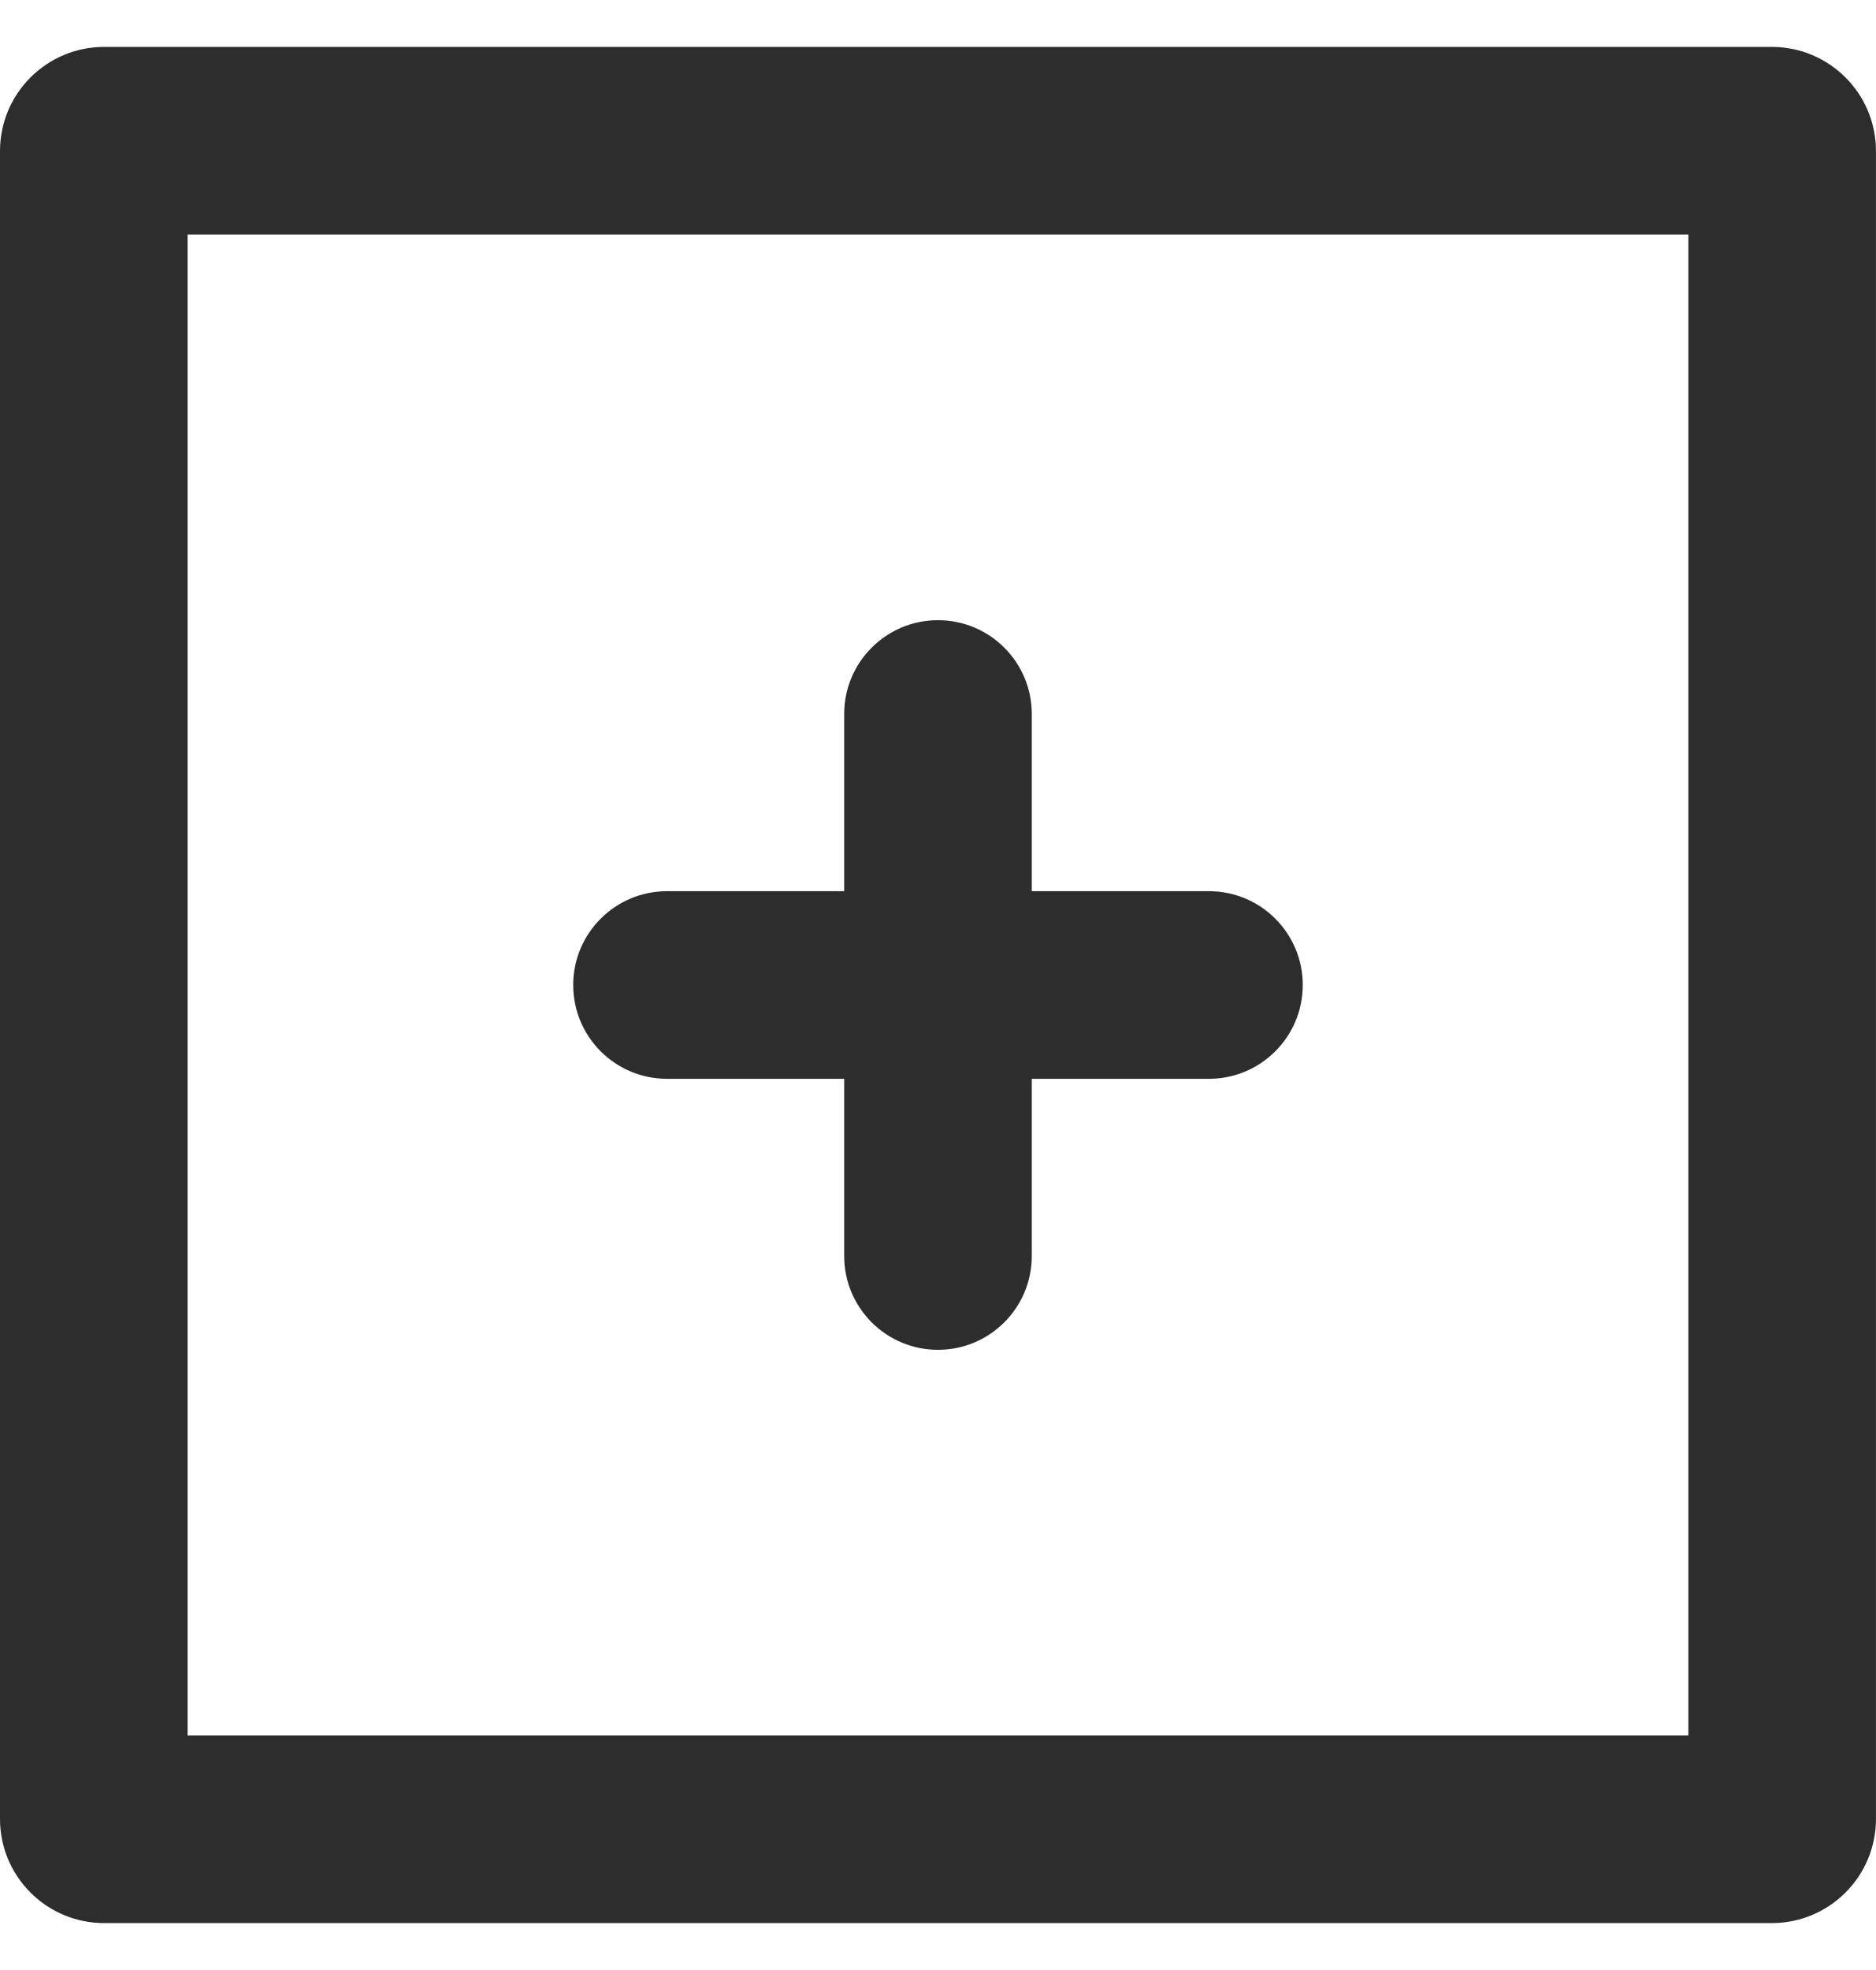
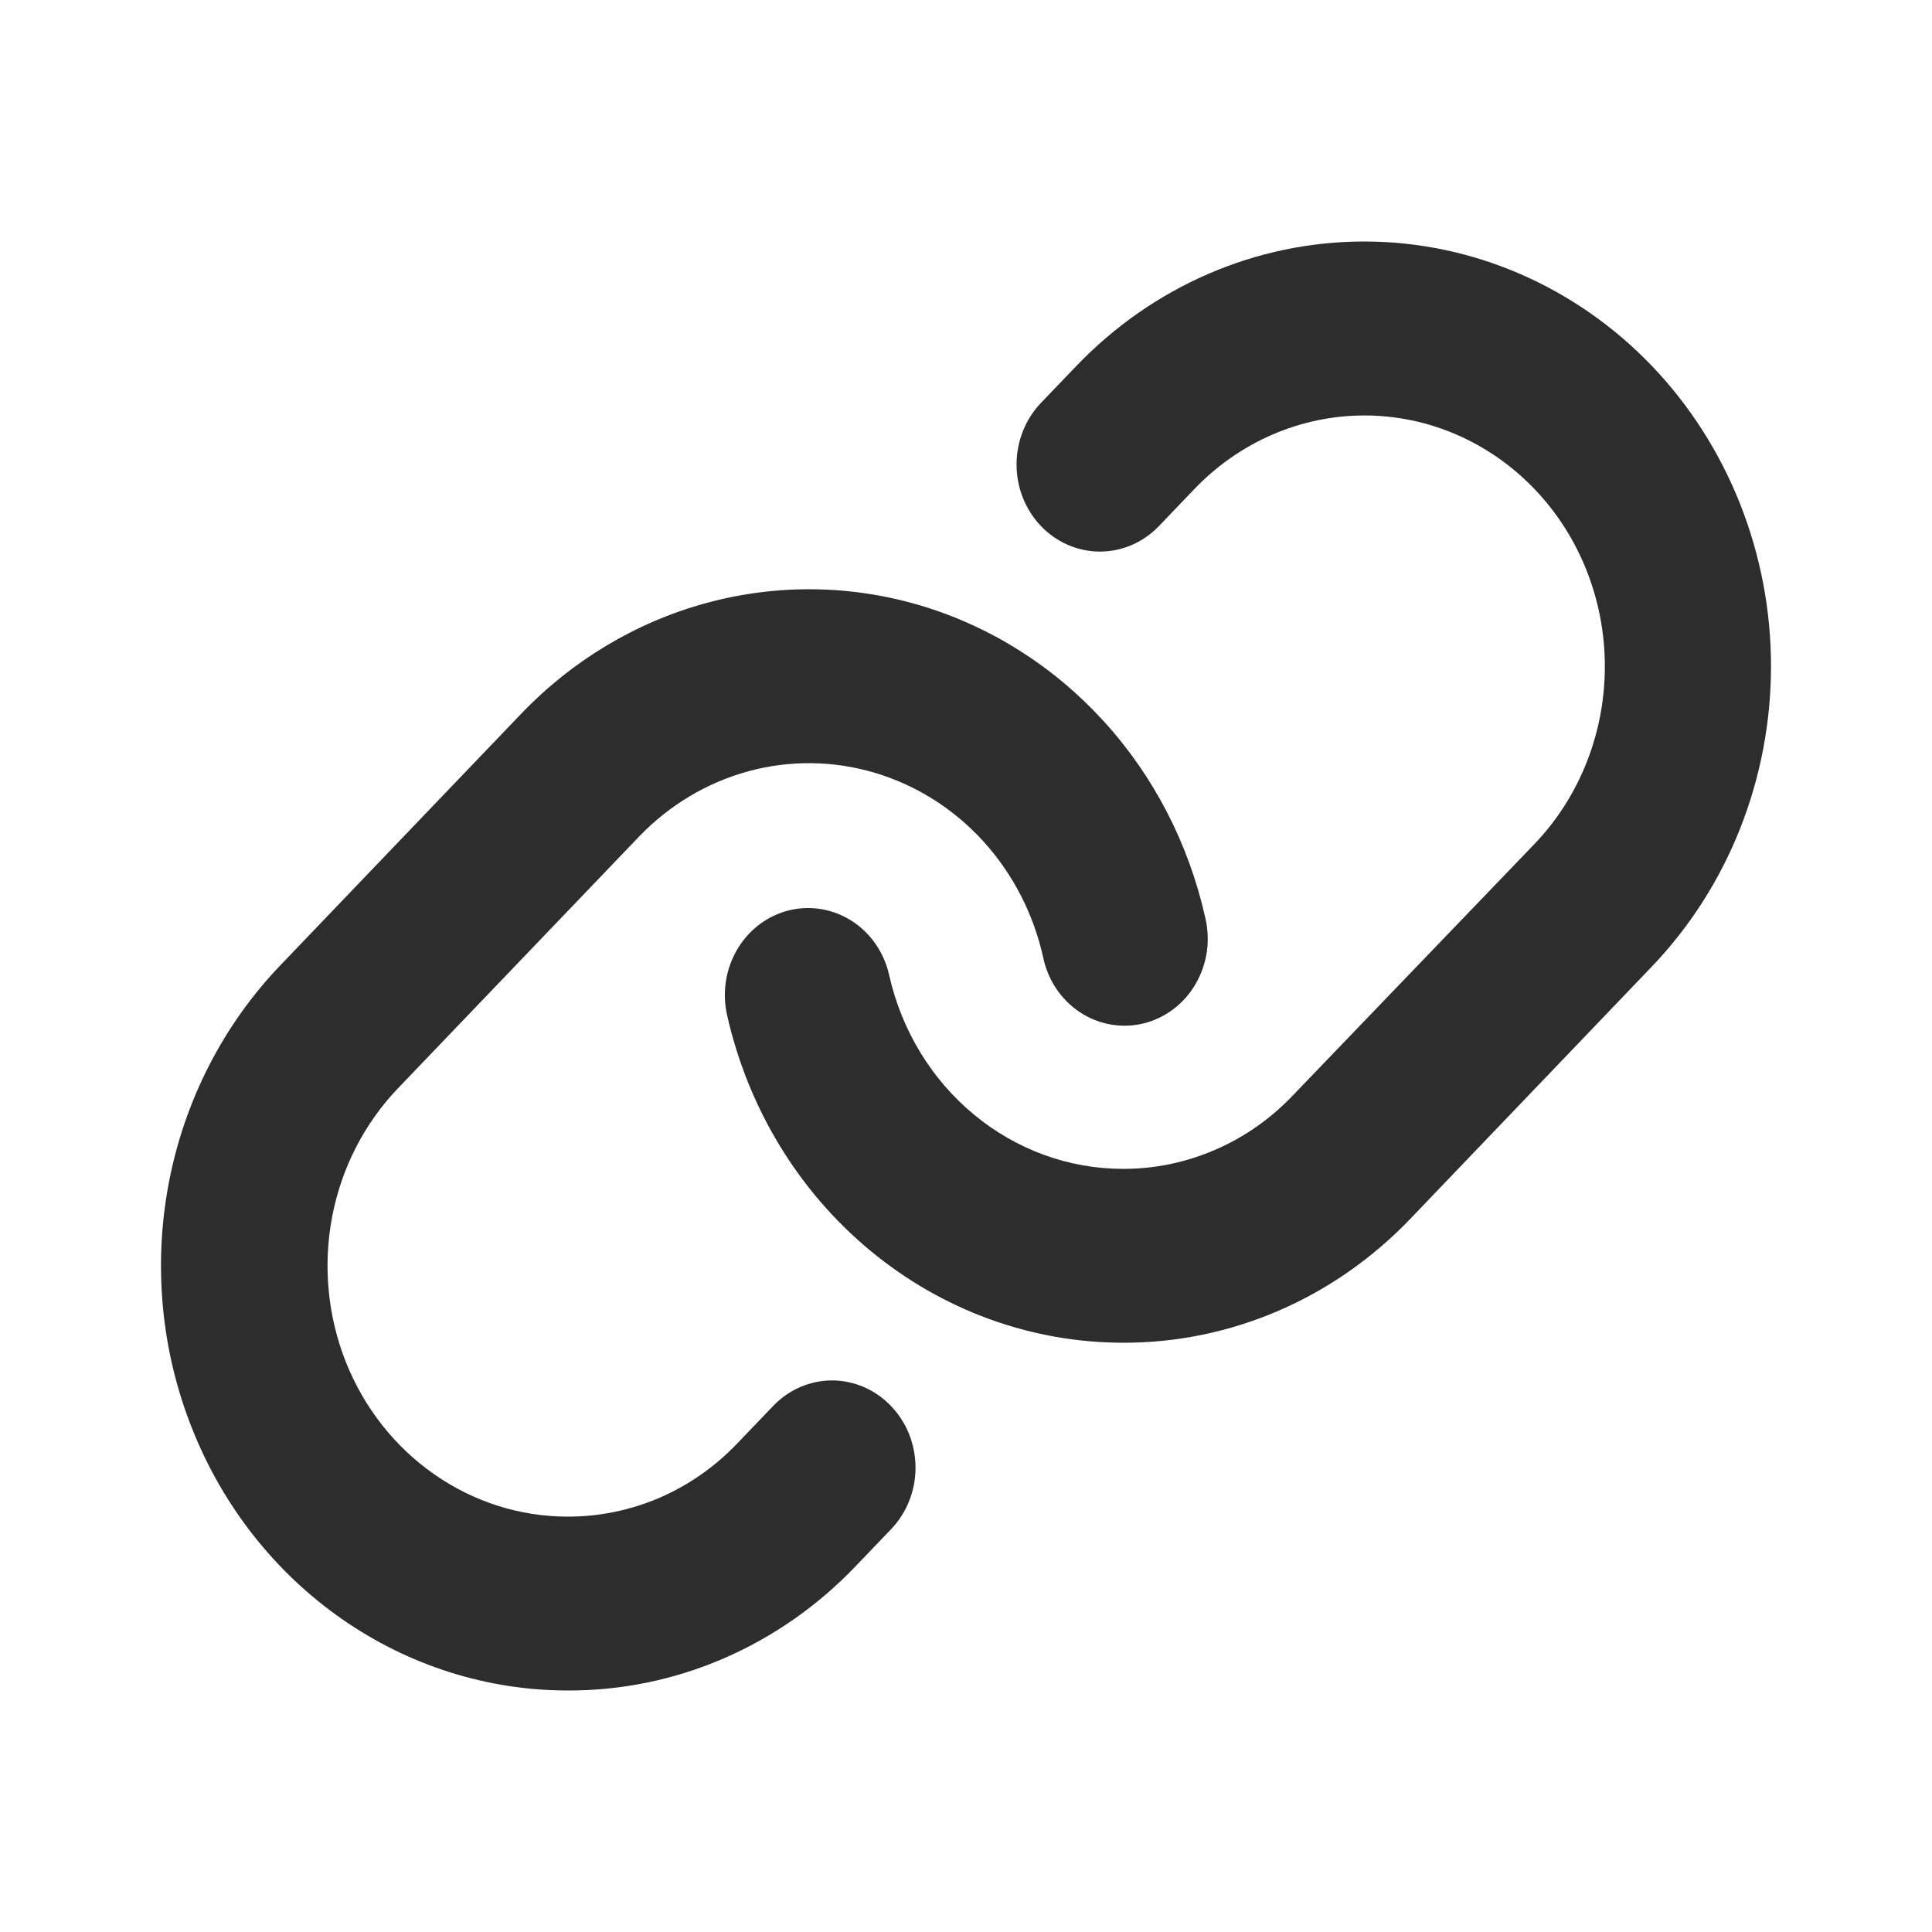
- <svg xmlns="http://www.w3.org/2000/svg" width="20" height="21" viewBox="0 0 20 21" fill="none">
-   <path id="Union" fill-rule="evenodd" clip-rule="evenodd" d="M2 18.5V2.5H18V18.5H2ZM0 1.611C0 0.997 0.497 0.5 1.111 0.5H18.889C19.503 0.5 20 0.997 20 1.611V19.389C20 20.003 19.503 20.5 18.889 20.5H1.111C0.497 20.5 0 20.003 0 19.389V1.611ZM10 6.611C10.552 6.611 11 7.059 11 7.611V9.5H12.889C13.441 9.5 13.889 9.948 13.889 10.5C13.889 11.052 13.441 11.5 12.889 11.5H11V13.389C11 13.941 10.552 14.389 10 14.389C9.448 14.389 9 13.941 9 13.389V11.5H7.111C6.559 11.5 6.111 11.052 6.111 10.5C6.111 9.948 6.559 9.5 7.111 9.5H9V7.611C9 7.059 9.448 6.611 10 6.611Z" fill="#2D2D2D" />
+ <svg xmlns="http://www.w3.org/2000/svg" width="24" height="24" viewBox="0 0 24 24" fill="none">
+   <path d="M11.069 17.467C11.165 17.567 11.242 17.686 11.294 17.817C11.346 17.949 11.373 18.09 11.373 18.232C11.373 18.374 11.346 18.515 11.294 18.646C11.242 18.777 11.165 18.896 11.069 18.997L10.628 19.457C10.159 19.948 9.602 20.337 8.989 20.602C8.375 20.867 7.718 21.002 7.054 21C6.055 21 5.077 20.691 4.246 20.111C3.415 19.532 2.767 18.708 2.385 17.743C2.002 16.779 1.902 15.718 2.097 14.694C2.292 13.671 2.774 12.731 3.481 11.993L4.978 10.429L6.476 8.865C7.113 8.2 7.909 7.725 8.781 7.489C9.653 7.253 10.569 7.264 11.436 7.522C12.302 7.78 13.086 8.275 13.708 8.956C14.33 9.637 14.766 10.479 14.971 11.395C15.005 11.534 15.012 11.68 14.992 11.822C14.971 11.964 14.924 12.1 14.852 12.223C14.781 12.346 14.687 12.453 14.575 12.537C14.463 12.621 14.337 12.681 14.203 12.714C14.069 12.746 13.93 12.751 13.794 12.726C13.659 12.702 13.529 12.65 13.413 12.573C13.297 12.496 13.197 12.395 13.118 12.277C13.04 12.159 12.985 12.025 12.957 11.885C12.835 11.344 12.577 10.847 12.21 10.445C11.842 10.044 11.379 9.752 10.867 9.6C10.356 9.447 9.814 9.441 9.3 9.58C8.785 9.72 8.315 10 7.938 10.393L4.943 13.52C4.526 13.956 4.241 14.511 4.126 15.115C4.011 15.72 4.07 16.346 4.295 16.916C4.521 17.485 4.903 17.972 5.394 18.314C5.884 18.657 6.461 18.84 7.052 18.84C7.444 18.841 7.832 18.761 8.195 18.605C8.557 18.448 8.886 18.218 9.162 17.927L9.603 17.467C9.699 17.366 9.813 17.286 9.939 17.231C10.065 17.177 10.2 17.148 10.336 17.148C10.472 17.148 10.607 17.177 10.733 17.231C10.859 17.286 10.973 17.366 11.069 17.467ZM20.52 4.545C19.572 3.556 18.286 3 16.946 3C15.605 3 14.32 3.556 13.372 4.545L12.931 5.005C12.737 5.208 12.628 5.483 12.628 5.77C12.628 6.057 12.737 6.332 12.931 6.535C13.126 6.738 13.389 6.852 13.664 6.852C13.939 6.852 14.202 6.738 14.397 6.535L14.838 6.074C15.398 5.49 16.158 5.161 16.95 5.161C17.742 5.161 18.501 5.49 19.061 6.074C19.622 6.659 19.936 7.452 19.936 8.279C19.936 9.107 19.622 9.9 19.061 10.485L16.061 13.607C15.784 13.898 15.456 14.128 15.093 14.284C14.731 14.441 14.342 14.521 13.95 14.52C13.278 14.52 12.625 14.282 12.098 13.845C11.571 13.409 11.2 12.799 11.046 12.115C10.984 11.836 10.819 11.594 10.586 11.443C10.353 11.292 10.072 11.243 9.804 11.308C9.537 11.373 9.306 11.546 9.161 11.789C9.016 12.032 8.969 12.326 9.031 12.605C9.291 13.763 9.917 14.796 10.81 15.535C11.702 16.275 12.807 16.678 13.946 16.68H13.95C14.614 16.682 15.272 16.546 15.886 16.281C16.499 16.016 17.056 15.626 17.525 15.135L20.52 12.007C20.989 11.517 21.361 10.936 21.615 10.296C21.869 9.655 22 8.969 22 8.276C22 7.583 21.869 6.897 21.615 6.257C21.361 5.617 20.989 5.035 20.52 4.545Z" fill="#2D2D2D" />
</svg>
